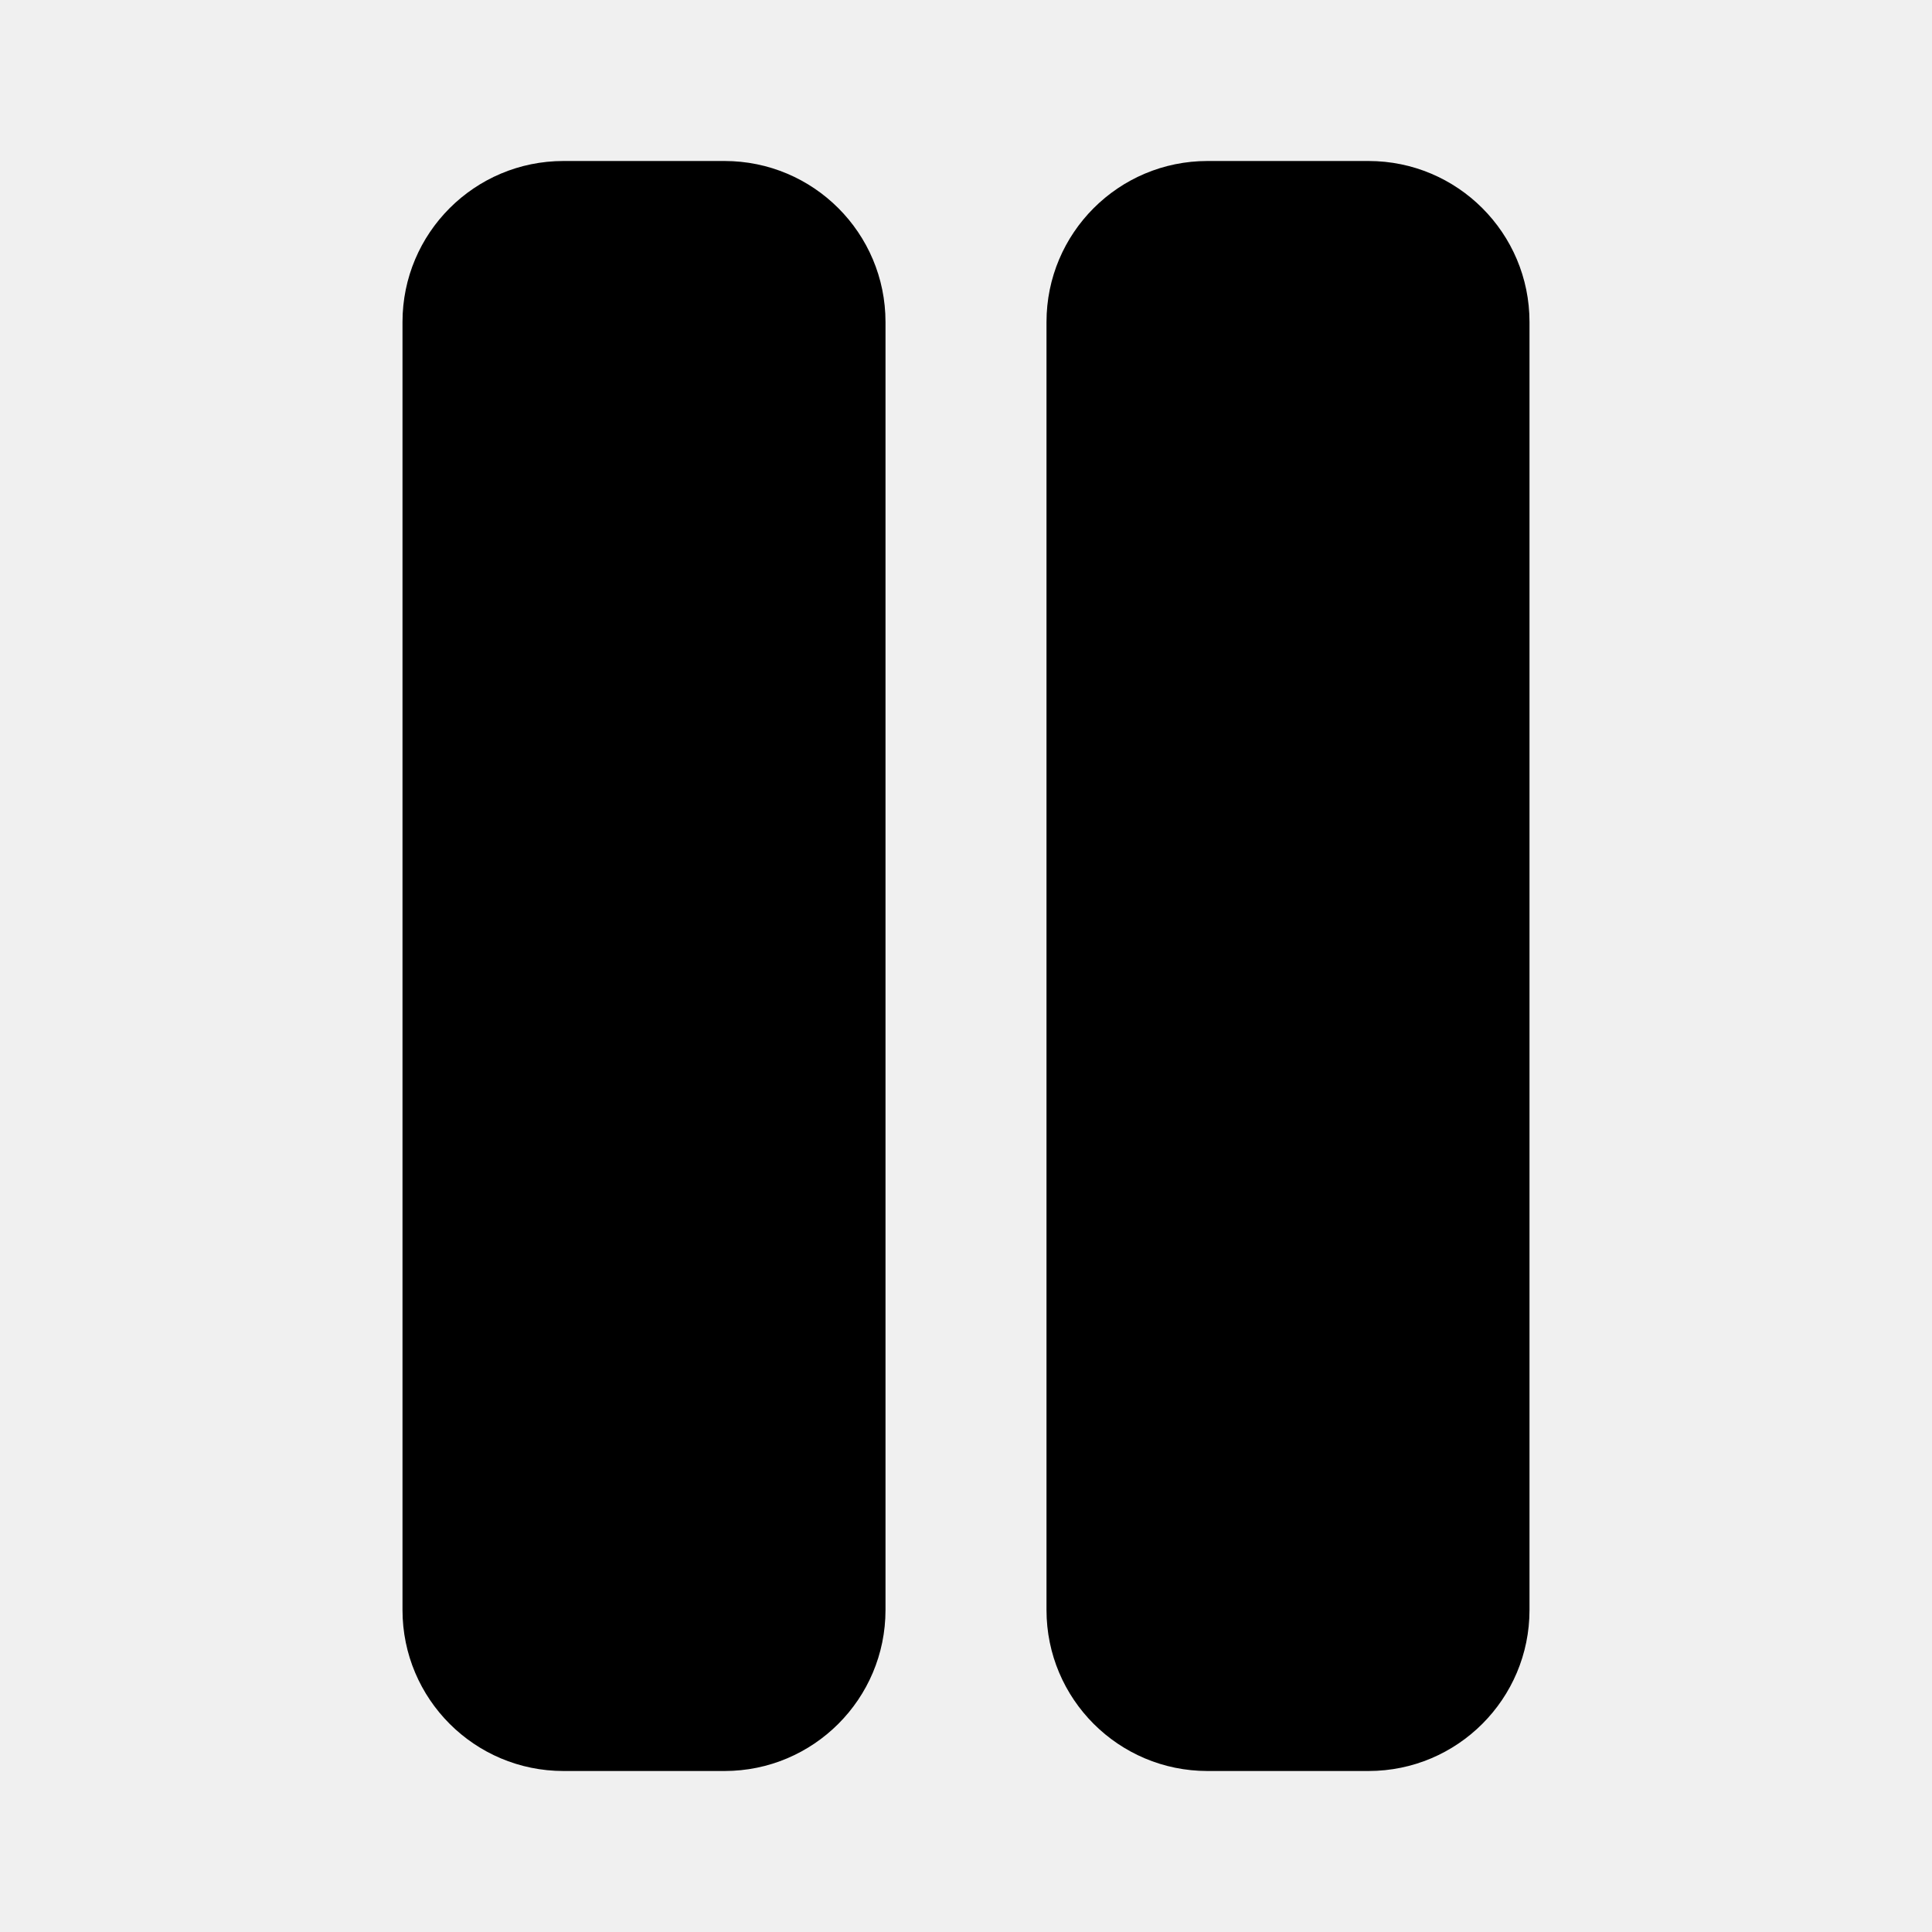
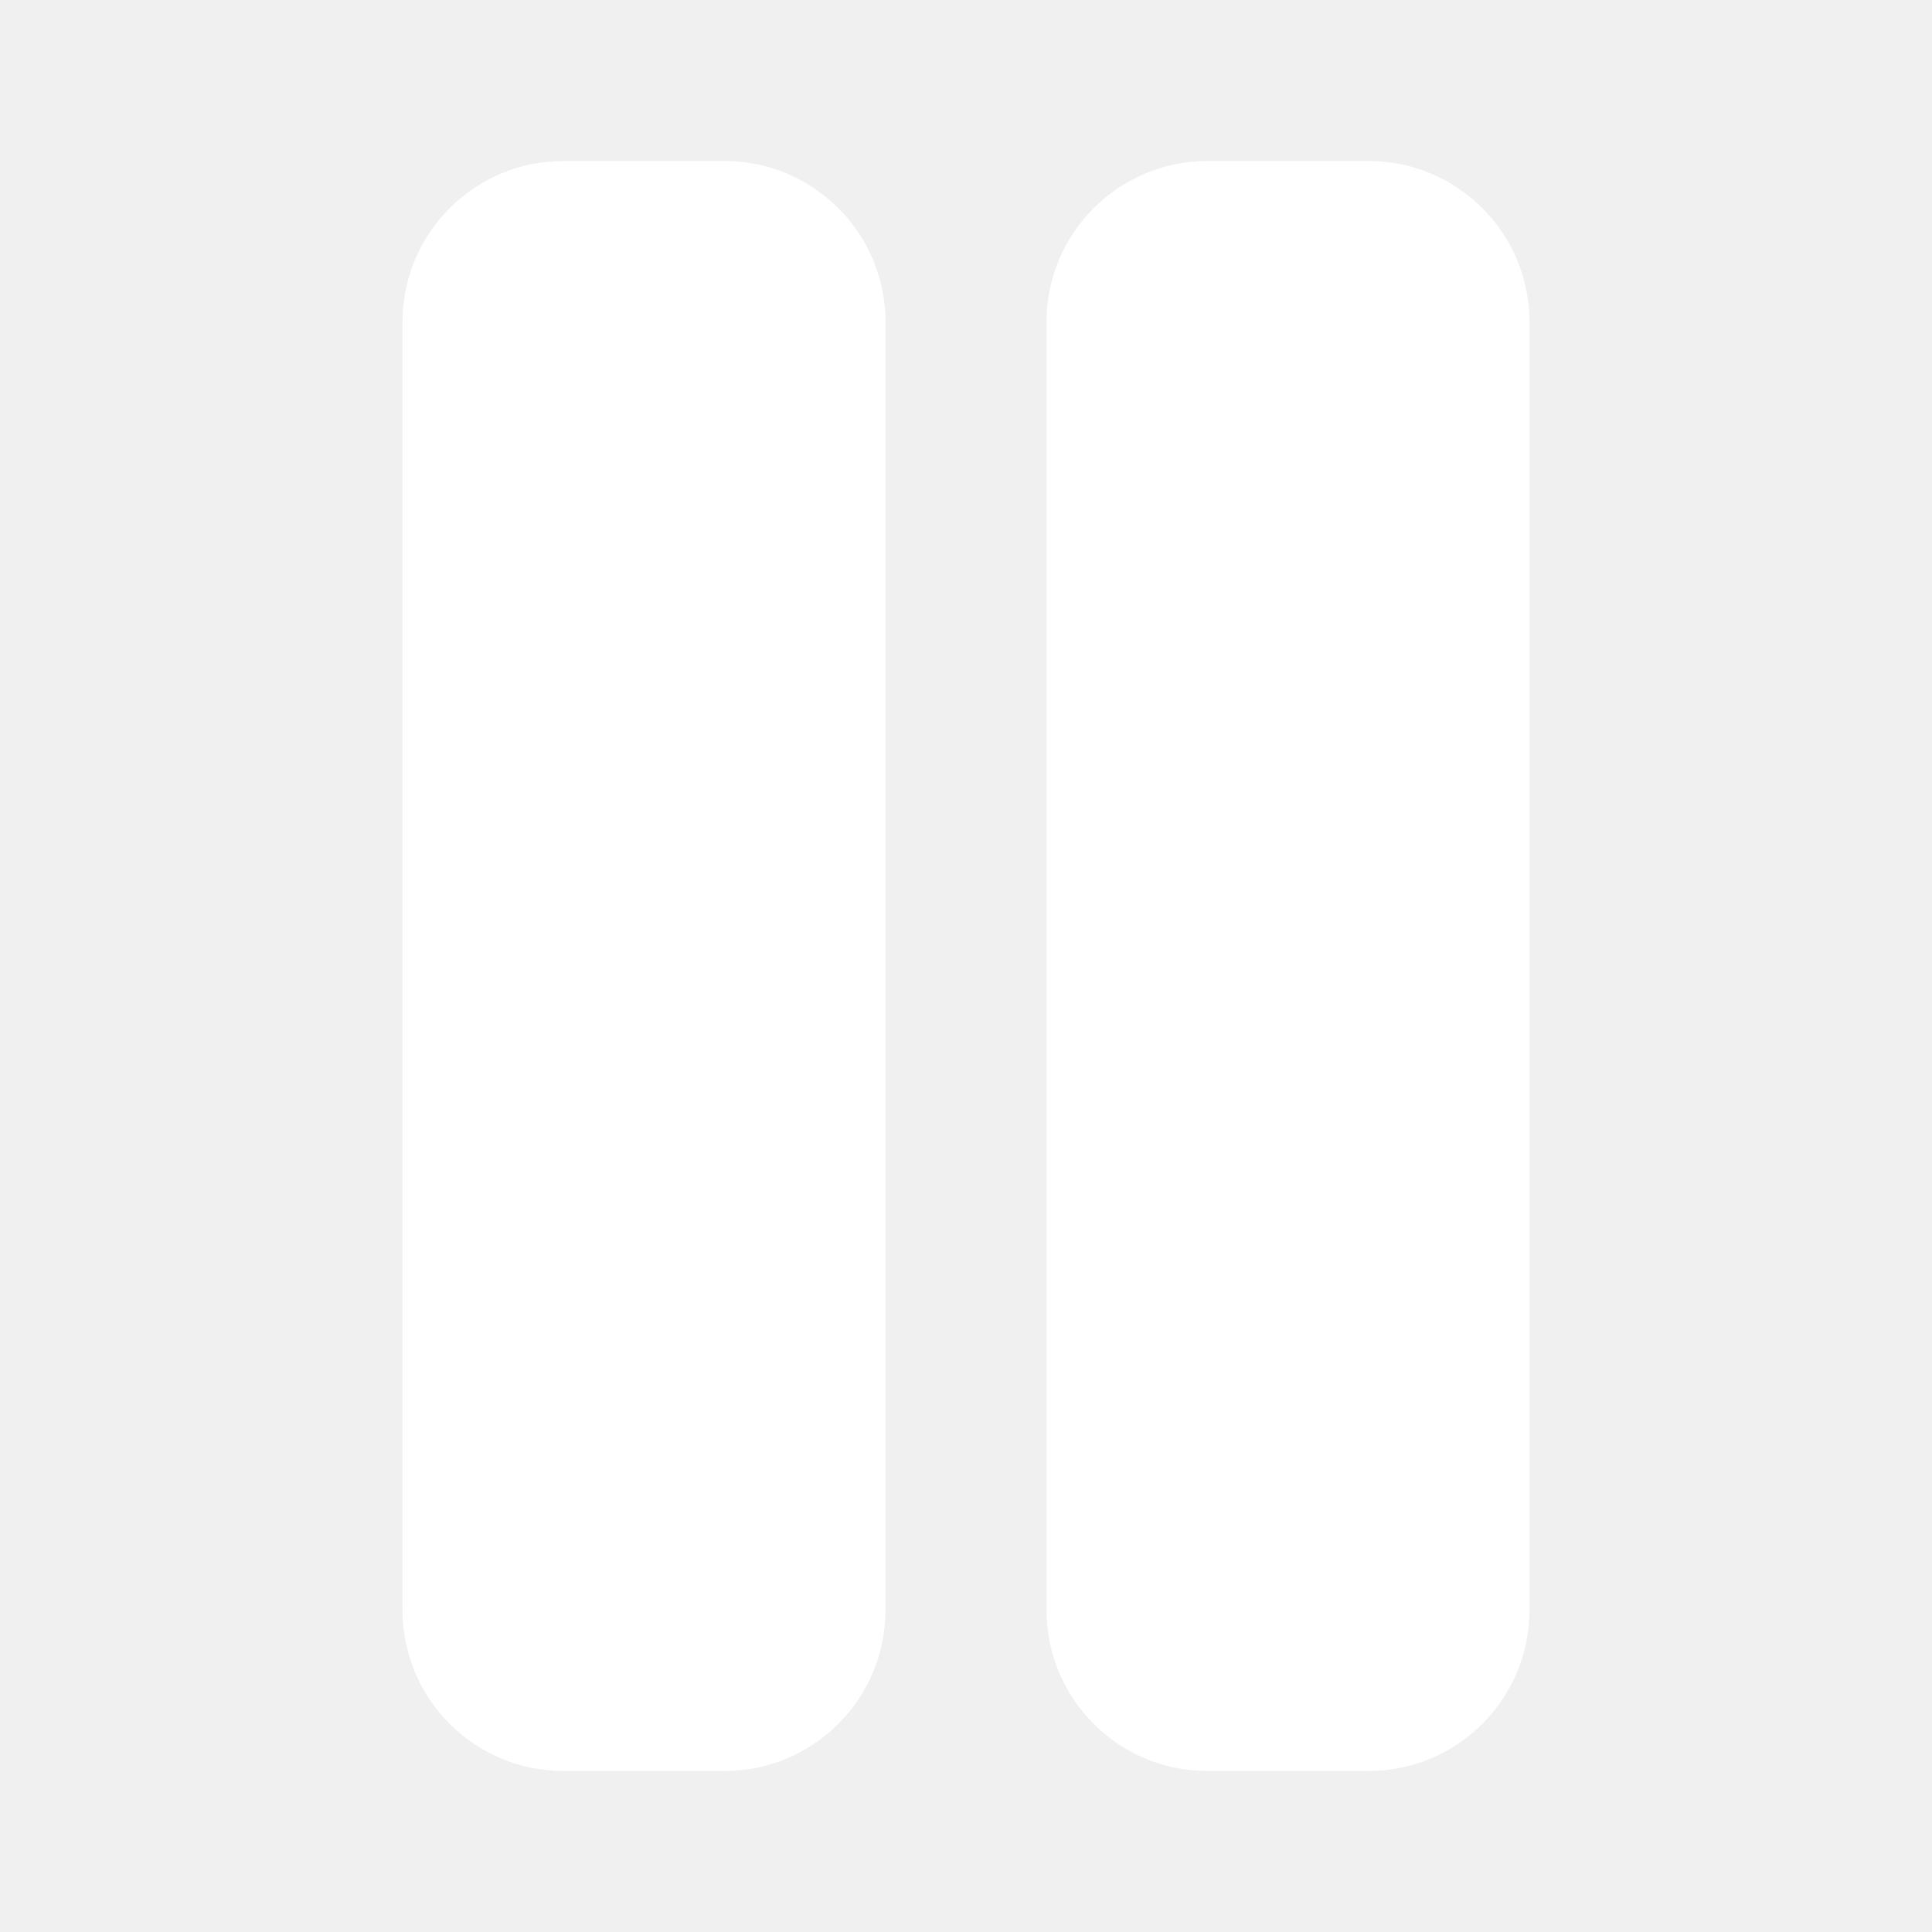
- <svg xmlns="http://www.w3.org/2000/svg" fill="#000000" width="30px" height="30px" viewBox="0 0 24 24" id="pause" data-name="Flat Color" class="icon flat-color">
-   <path id="primary" d="M19,4V20a2,2,0,0,1-2,2H15a2,2,0,0,1-2-2V4a2,2,0,0,1,2-2h2A2,2,0,0,1,19,4ZM9,2H7A2,2,0,0,0,5,4V20a2,2,0,0,0,2,2H9a2,2,0,0,0,2-2V4A2,2,0,0,0,9,2Z" style="fill: rgb(0, 0, 0);" />
+ <svg xmlns="http://www.w3.org/2000/svg" fill="#ffffff" width="30px" height="30px" viewBox="0 0 24 24" id="pause" data-name="Flat Color" class="icon flat-color">
+   <path id="primary" d="M19,4V20a2,2,0,0,1-2,2H15a2,2,0,0,1-2-2V4a2,2,0,0,1,2-2h2A2,2,0,0,1,19,4ZM9,2H7A2,2,0,0,0,5,4V20a2,2,0,0,0,2,2H9a2,2,0,0,0,2-2V4A2,2,0,0,0,9,2Z" style="fill: rgb(255, 255, 255);" />
</svg>
